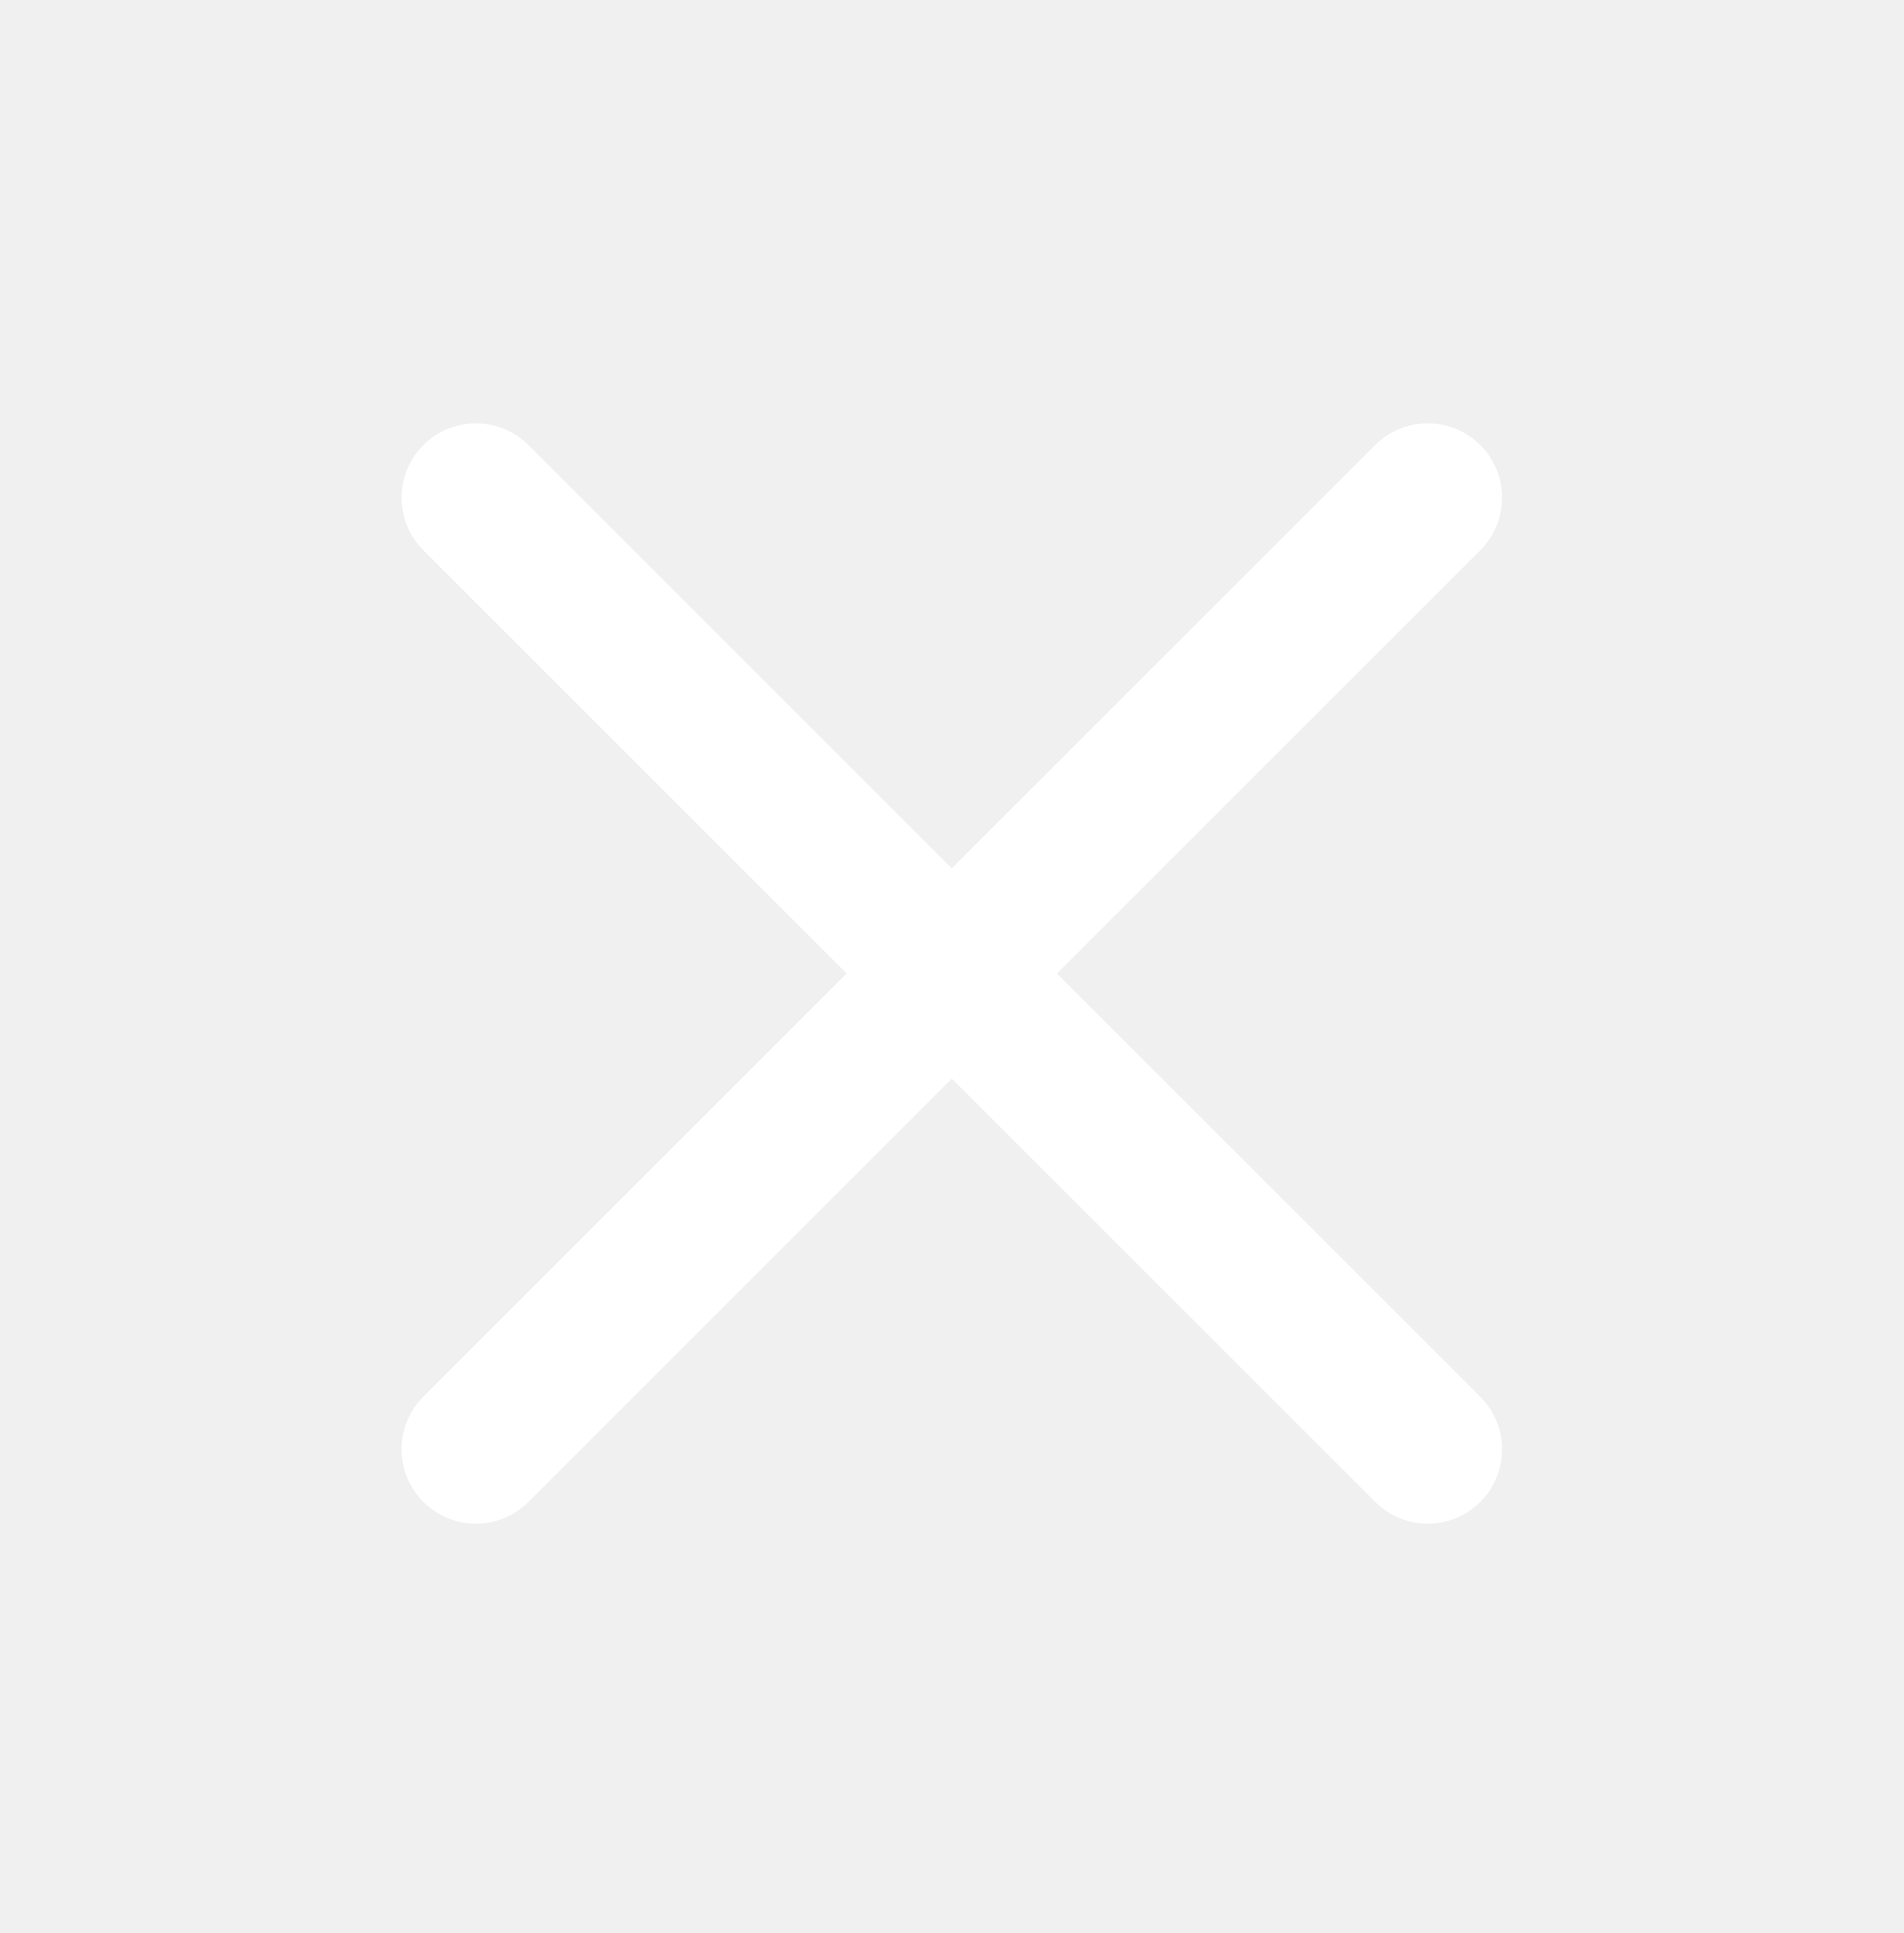
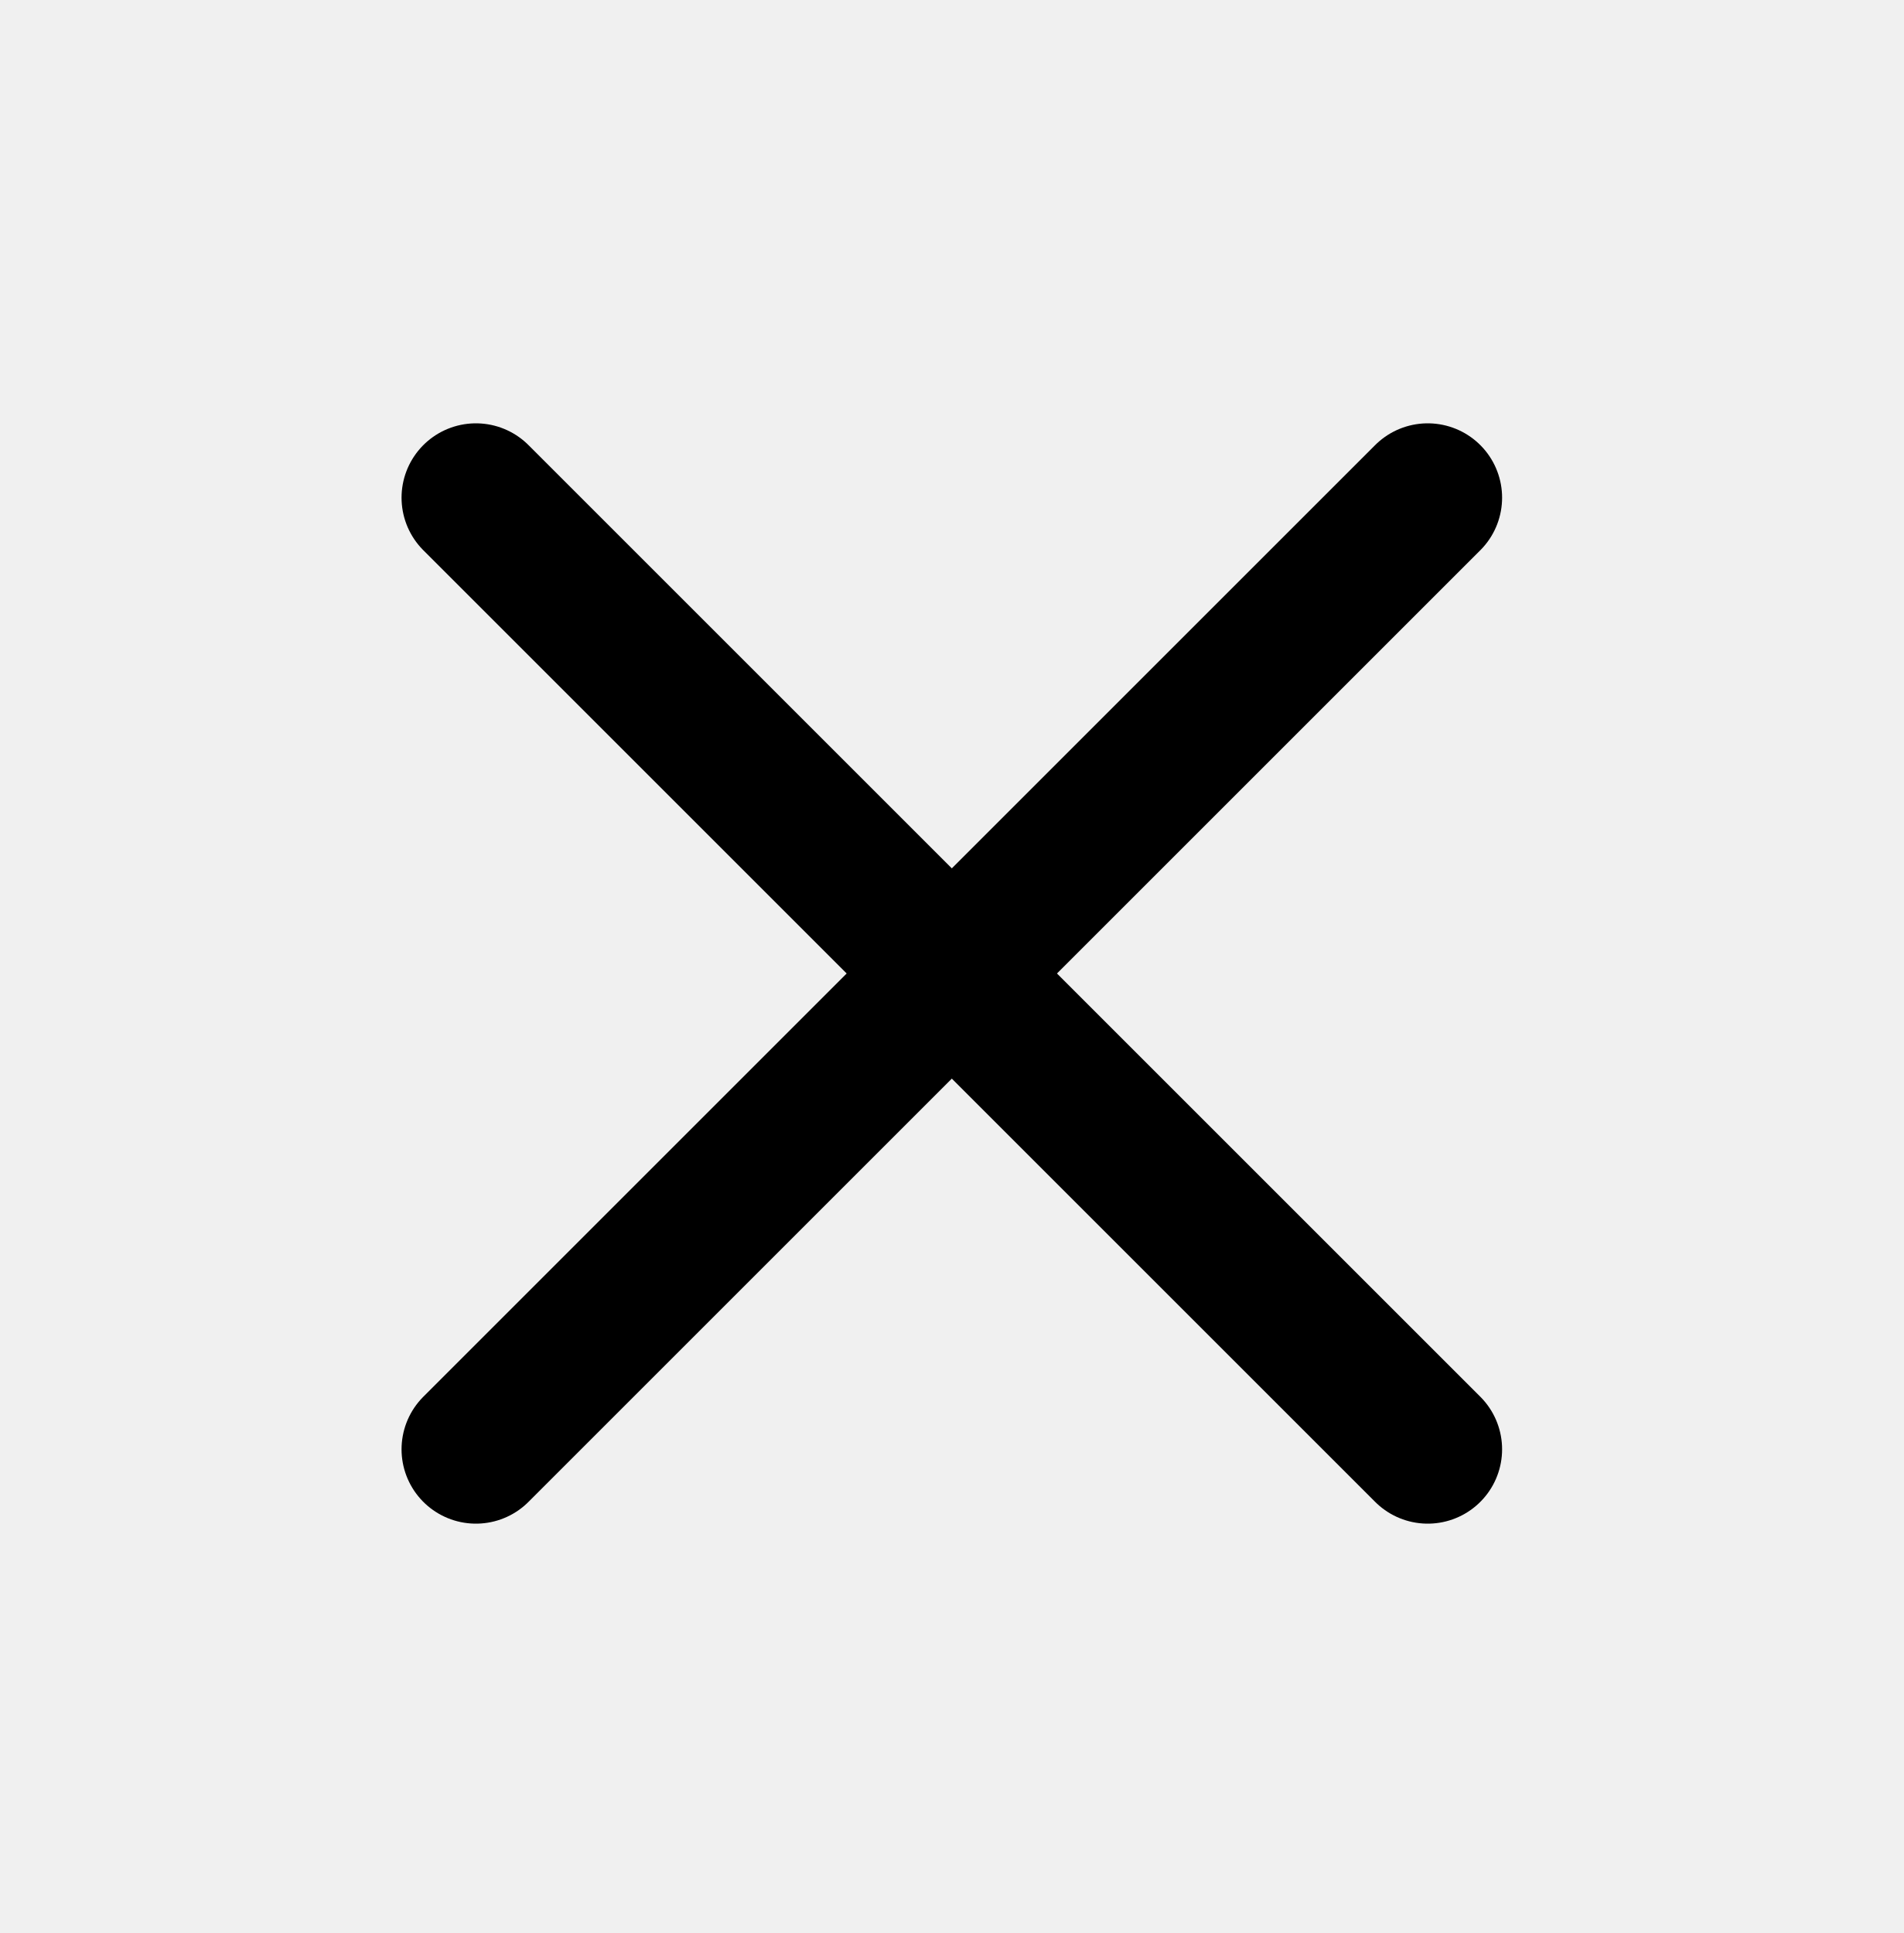
<svg xmlns="http://www.w3.org/2000/svg" width="64" height="65" viewBox="0 0 64 65" fill="none">
-   <path d="M48 16.735L16 48.735" stroke="white" stroke-width="5" stroke-linecap="round" stroke-linejoin="round" />
-   <path d="M16 16.735L48 48.735" stroke="white" stroke-width="5" stroke-linecap="round" stroke-linejoin="round" />
+   <path d="M48 16.735L16 48.735" stroke="black" stroke-width="5" stroke-linecap="round" stroke-linejoin="round" />
+   <path d="M16 16.735L48 48.735" stroke="black" stroke-width="5" stroke-linecap="round" stroke-linejoin="round" />
</svg>
